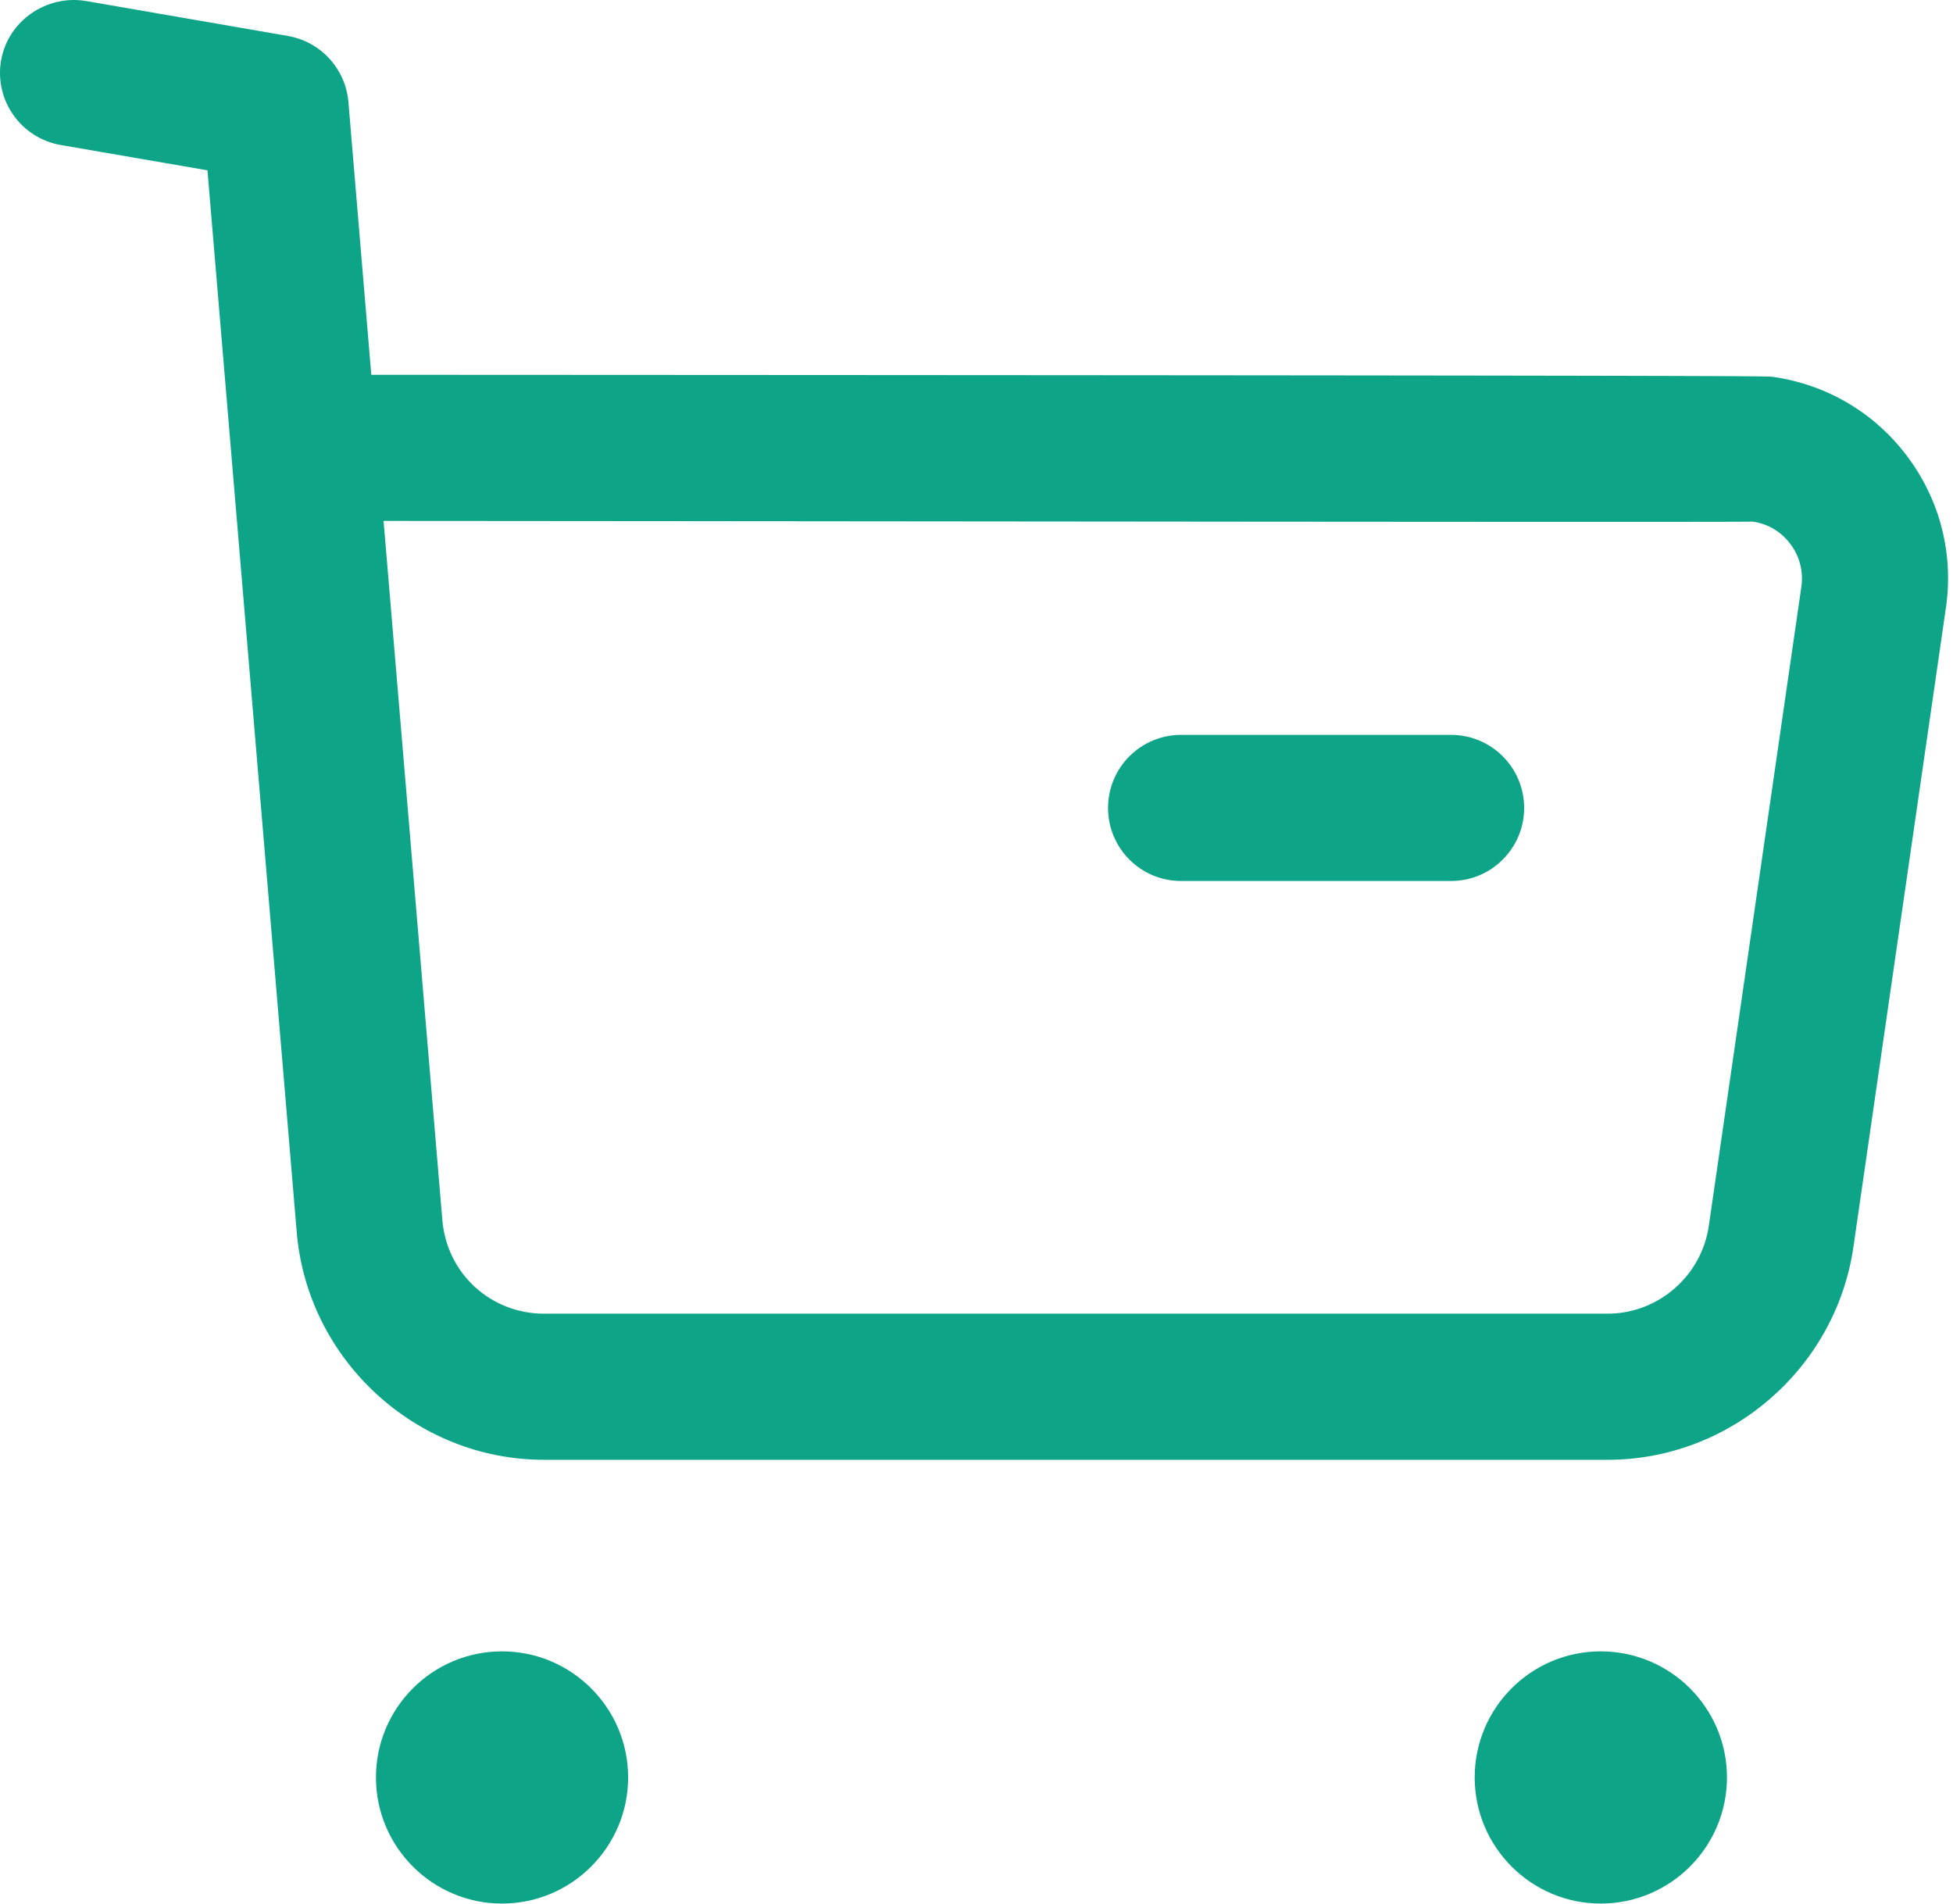
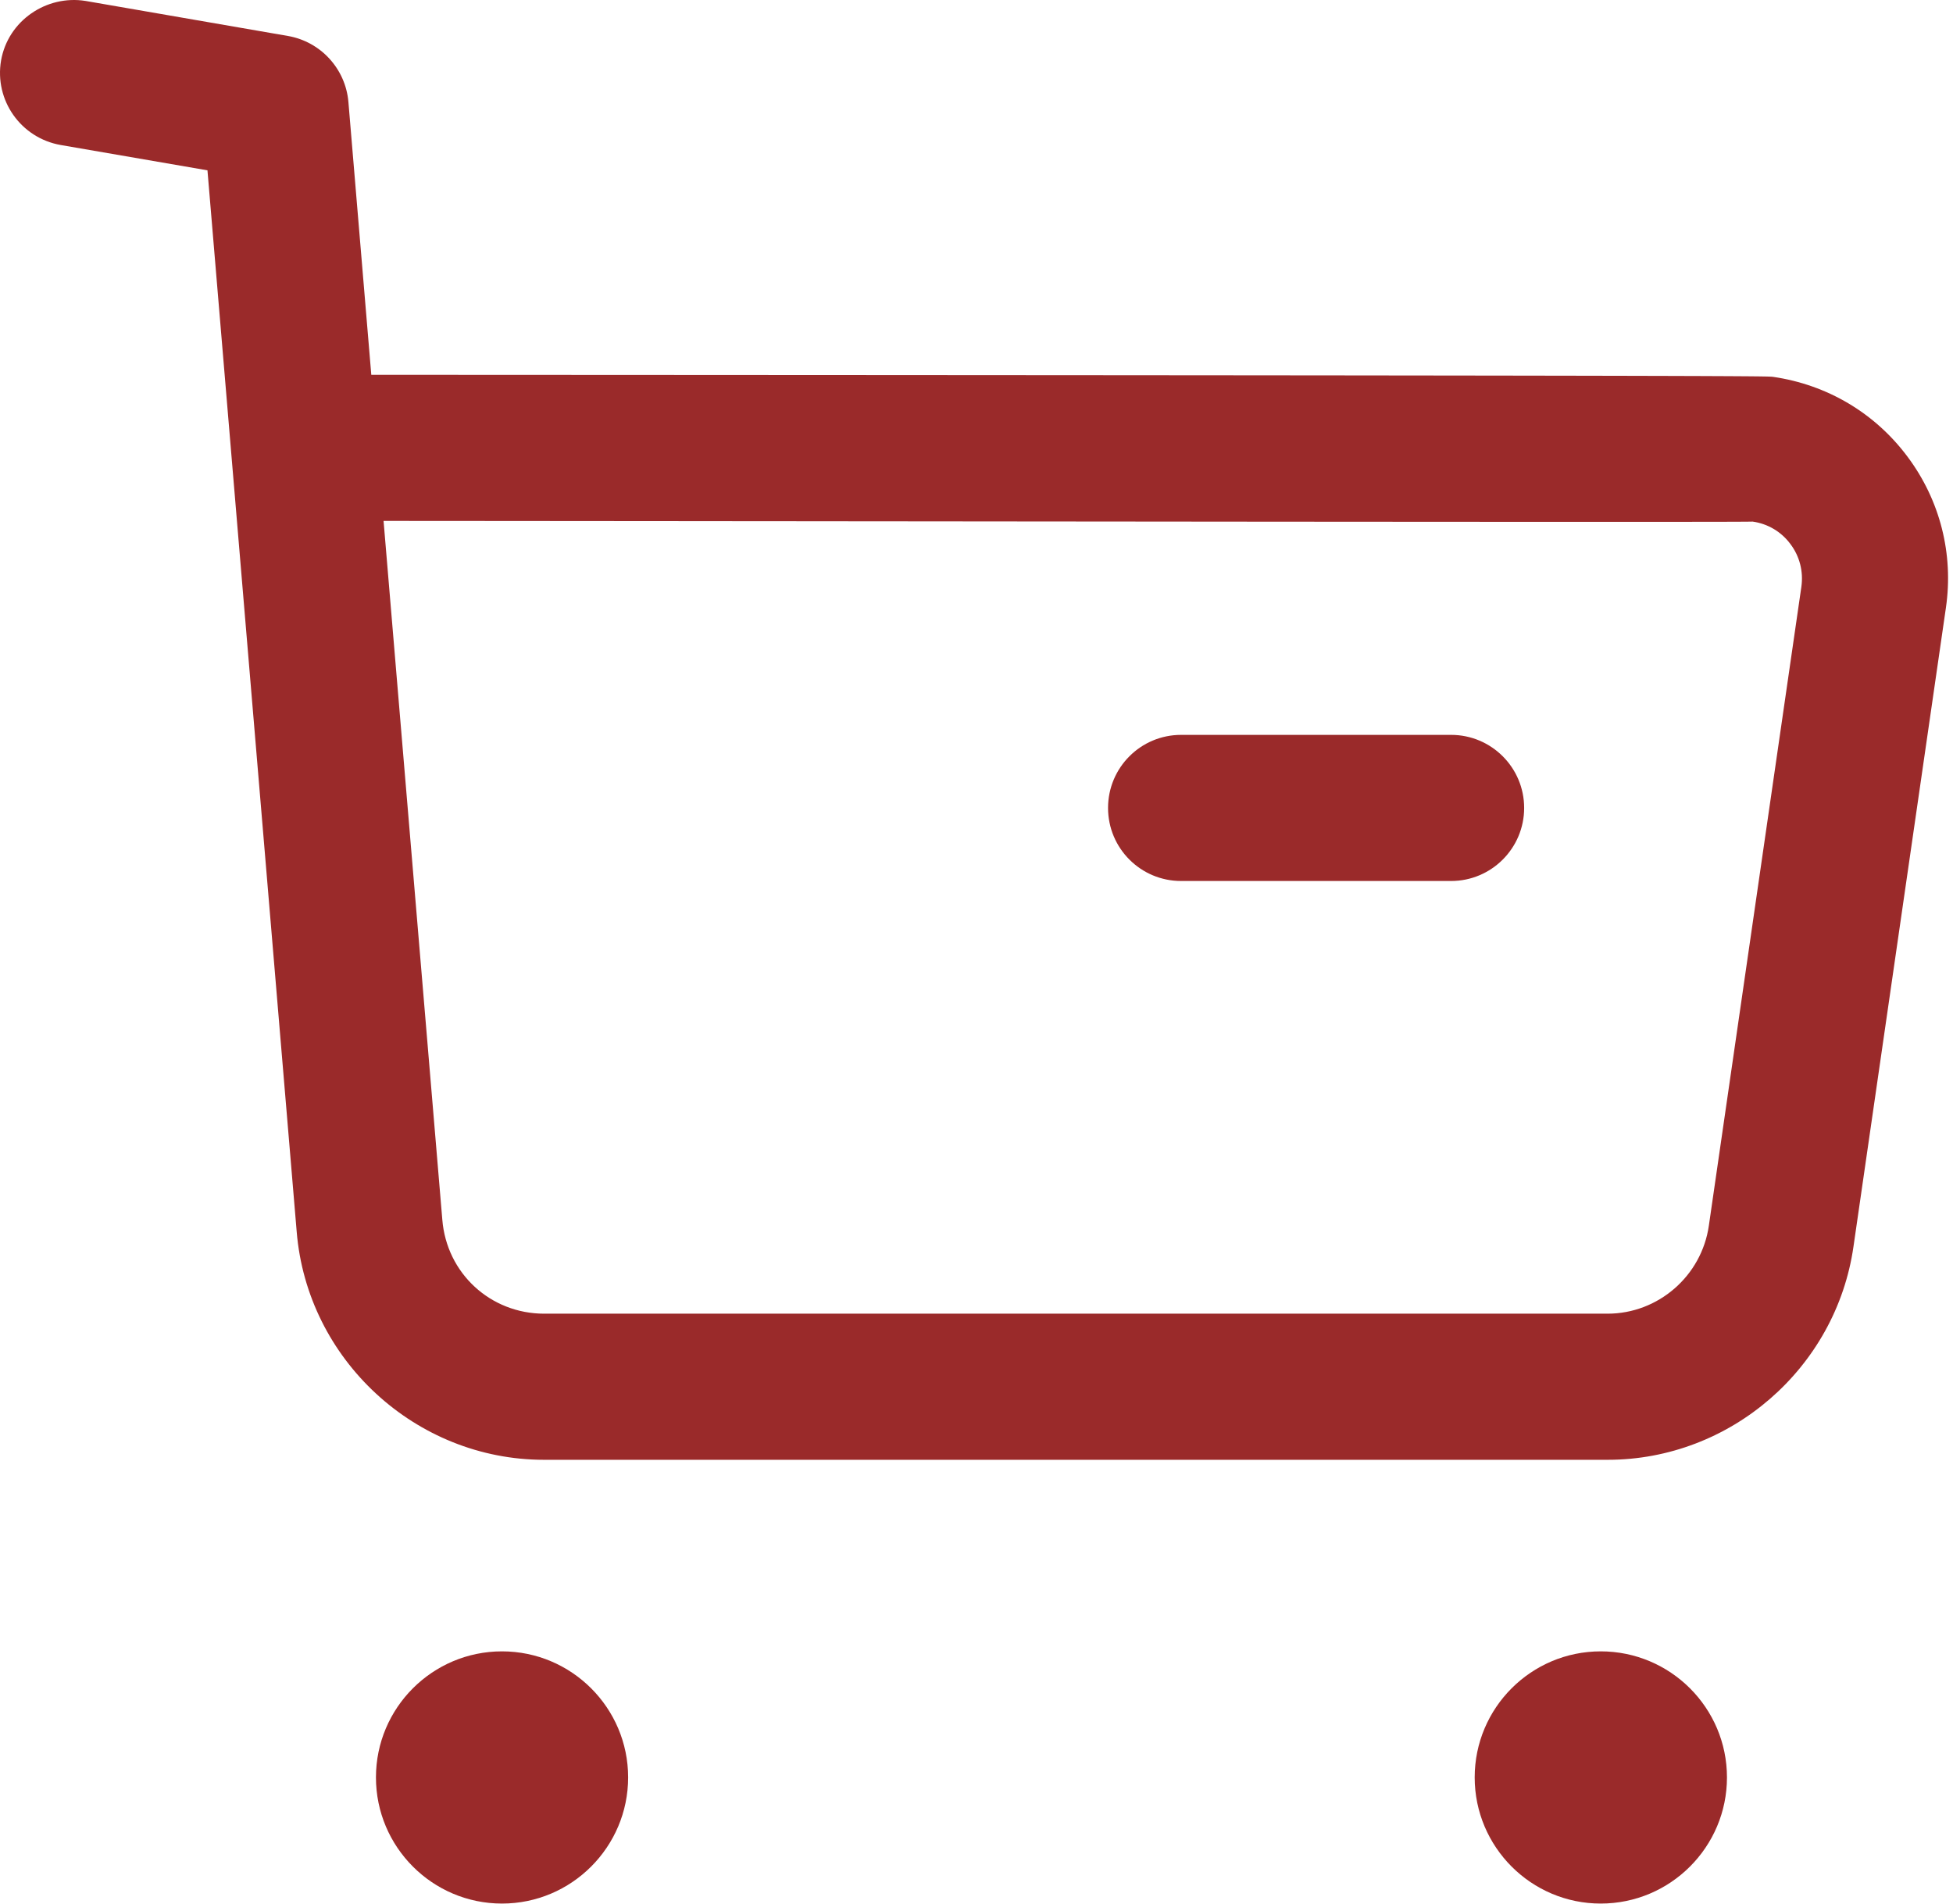
<svg xmlns="http://www.w3.org/2000/svg" width="236" height="230" viewBox="0 0 236 230" fill="none">
-   <path fill-rule="evenodd" clip-rule="evenodd" d="M60.661 199.527C69.064 199.527 75.903 206.354 75.903 214.758C75.903 223.162 69.064 230 60.661 230C52.257 230 45.43 223.162 45.43 214.758C45.43 206.354 52.257 199.527 60.661 199.527ZM193.432 199.527C201.848 199.527 208.686 206.354 208.686 214.758C208.686 223.162 201.848 230 193.432 230C185.028 230 178.201 223.162 178.201 214.758C178.201 206.354 185.028 199.527 193.432 199.527ZM10.334 0.112L34.816 4.349C38.759 5.043 41.76 8.315 42.101 12.317L44.867 45.286L55.153 45.29C56.831 45.291 58.492 45.292 60.135 45.292L79.018 45.301C80.523 45.302 82.011 45.303 83.483 45.304L104.332 45.315C105.642 45.316 106.936 45.316 108.215 45.317L122.826 45.327C123.983 45.327 125.126 45.328 126.254 45.329L139.105 45.338C140.12 45.339 141.12 45.34 142.108 45.341L153.312 45.35C154.194 45.351 155.062 45.352 155.918 45.353L163.282 45.36C164.063 45.361 164.833 45.362 165.59 45.363L174.118 45.373C174.783 45.373 175.437 45.374 176.08 45.375L183.281 45.385C183.839 45.386 184.387 45.387 184.925 45.388L189.501 45.395C189.981 45.396 190.451 45.397 190.912 45.398L196.01 45.408C196.4 45.409 196.781 45.41 197.154 45.411L200.291 45.419C200.616 45.419 200.933 45.42 201.243 45.421L204.606 45.432C204.858 45.433 205.103 45.434 205.342 45.434L207.317 45.443C207.518 45.444 207.712 45.444 207.901 45.445L209.899 45.456C210.044 45.457 210.184 45.458 210.319 45.459L211.408 45.467C211.515 45.468 211.618 45.469 211.717 45.47L212.501 45.478C212.577 45.479 212.649 45.48 212.718 45.481L213.251 45.49C213.302 45.49 213.349 45.491 213.394 45.492L213.731 45.501C213.762 45.502 213.791 45.503 213.818 45.504L214.062 45.515C214.077 45.516 214.091 45.517 214.104 45.518C214.218 45.529 214.235 45.531 214.252 45.533C220.808 46.486 226.576 49.911 230.507 55.184C234.438 60.446 236.086 66.931 235.144 73.428L223.974 150.617C221.867 165.306 209.109 176.382 194.278 176.382H65.736C50.234 176.382 37.111 164.282 35.851 148.804L25.07 20.58L7.332 17.52C2.518 16.672 -0.695 12.117 0.129 7.303C0.976 2.489 5.625 -0.642 10.334 0.112ZM52.791 62.945L46.35 62.941L53.448 147.357C53.966 153.854 59.274 158.727 65.759 158.727H194.255C200.387 158.727 205.625 154.16 206.496 148.098L217.677 70.898C217.936 69.061 217.477 67.225 216.359 65.742C215.253 64.247 213.628 63.282 211.792 63.023C211.707 63.027 211.504 63.03 211.188 63.032L209.908 63.04C209.64 63.041 209.346 63.042 209.025 63.043L202.357 63.053C201.795 63.053 201.21 63.053 200.603 63.054L184.925 63.053C184.051 63.053 183.159 63.053 182.252 63.052L164.36 63.041C163.288 63.041 162.205 63.04 161.11 63.039L150.986 63.031C149.833 63.03 148.671 63.029 147.501 63.028L136.778 63.018C135.567 63.017 134.35 63.016 133.128 63.015L125.741 63.008C124.502 63.007 123.259 63.006 122.013 63.005L110.74 62.994C109.483 62.993 108.226 62.992 106.968 62.991L99.428 62.984C98.173 62.983 96.919 62.981 95.668 62.98L88.192 62.974C86.952 62.972 85.715 62.971 84.483 62.97L73.531 62.961C72.331 62.96 71.138 62.959 69.952 62.958L56.111 62.947C54.994 62.947 53.888 62.946 52.791 62.945ZM175.35 88.792C180.223 88.792 184.178 92.747 184.178 97.62C184.178 102.492 180.223 106.447 175.35 106.447H142.724C137.839 106.447 133.896 102.492 133.896 97.62C133.896 92.747 137.839 88.792 142.724 88.792H175.35Z" fill="#0DA487" />
+   <path fill-rule="evenodd" clip-rule="evenodd" d="M60.661 199.527C69.064 199.527 75.903 206.354 75.903 214.758C75.903 223.162 69.064 230 60.661 230C52.257 230 45.43 223.162 45.43 214.758C45.43 206.354 52.257 199.527 60.661 199.527ZM193.432 199.527C201.848 199.527 208.686 206.354 208.686 214.758C208.686 223.162 201.848 230 193.432 230C185.028 230 178.201 223.162 178.201 214.758C178.201 206.354 185.028 199.527 193.432 199.527ZM10.334 0.112L34.816 4.349C38.759 5.043 41.76 8.315 42.101 12.317L44.867 45.286L55.153 45.29C56.831 45.291 58.492 45.292 60.135 45.292L79.018 45.301C80.523 45.302 82.011 45.303 83.483 45.304L104.332 45.315C105.642 45.316 106.936 45.316 108.215 45.317L122.826 45.327C123.983 45.327 125.126 45.328 126.254 45.329L139.105 45.338C140.12 45.339 141.12 45.34 142.108 45.341L153.312 45.35C154.194 45.351 155.062 45.352 155.918 45.353L163.282 45.36C164.063 45.361 164.833 45.362 165.59 45.363L174.118 45.373C174.783 45.373 175.437 45.374 176.08 45.375L183.281 45.385C183.839 45.386 184.387 45.387 184.925 45.388L189.501 45.395C189.981 45.396 190.451 45.397 190.912 45.398L196.01 45.408C196.4 45.409 196.781 45.41 197.154 45.411L200.291 45.419C200.616 45.419 200.933 45.42 201.243 45.421L204.606 45.432C204.858 45.433 205.103 45.434 205.342 45.434L207.317 45.443C207.518 45.444 207.712 45.444 207.901 45.445L209.899 45.456C210.044 45.457 210.184 45.458 210.319 45.459L211.408 45.467C211.515 45.468 211.618 45.469 211.717 45.47L212.501 45.478C212.577 45.479 212.649 45.48 212.718 45.481L213.251 45.49C213.302 45.49 213.349 45.491 213.394 45.492L213.731 45.501C213.762 45.502 213.791 45.503 213.818 45.504L214.062 45.515C214.077 45.516 214.091 45.517 214.104 45.518C214.218 45.529 214.235 45.531 214.252 45.533C220.808 46.486 226.576 49.911 230.507 55.184C234.438 60.446 236.086 66.931 235.144 73.428L223.974 150.617C221.867 165.306 209.109 176.382 194.278 176.382H65.736C50.234 176.382 37.111 164.282 35.851 148.804L25.07 20.58L7.332 17.52C2.518 16.672 -0.695 12.117 0.129 7.303C0.976 2.489 5.625 -0.642 10.334 0.112ZM52.791 62.945L46.35 62.941L53.448 147.357C53.966 153.854 59.274 158.727 65.759 158.727H194.255C200.387 158.727 205.625 154.16 206.496 148.098L217.677 70.898C217.936 69.061 217.477 67.225 216.359 65.742C215.253 64.247 213.628 63.282 211.792 63.023C211.707 63.027 211.504 63.03 211.188 63.032L209.908 63.04C209.64 63.041 209.346 63.042 209.025 63.043L202.357 63.053C201.795 63.053 201.21 63.053 200.603 63.054L184.925 63.053C184.051 63.053 183.159 63.053 182.252 63.052L164.36 63.041C163.288 63.041 162.205 63.04 161.11 63.039L150.986 63.031C149.833 63.03 148.671 63.029 147.501 63.028L136.778 63.018C135.567 63.017 134.35 63.016 133.128 63.015L125.741 63.008C124.502 63.007 123.259 63.006 122.013 63.005L110.74 62.994C109.483 62.993 108.226 62.992 106.968 62.991L99.428 62.984C98.173 62.983 96.919 62.981 95.668 62.98L88.192 62.974C86.952 62.972 85.715 62.971 84.483 62.97L73.531 62.961C72.331 62.96 71.138 62.959 69.952 62.958L56.111 62.947C54.994 62.947 53.888 62.946 52.791 62.945ZM175.35 88.792C180.223 88.792 184.178 92.747 184.178 97.62C184.178 102.492 180.223 106.447 175.35 106.447H142.724C137.839 106.447 133.896 102.492 133.896 97.62C133.896 92.747 137.839 88.792 142.724 88.792H175.35Z" fill="#9A2A2A" />
</svg>
